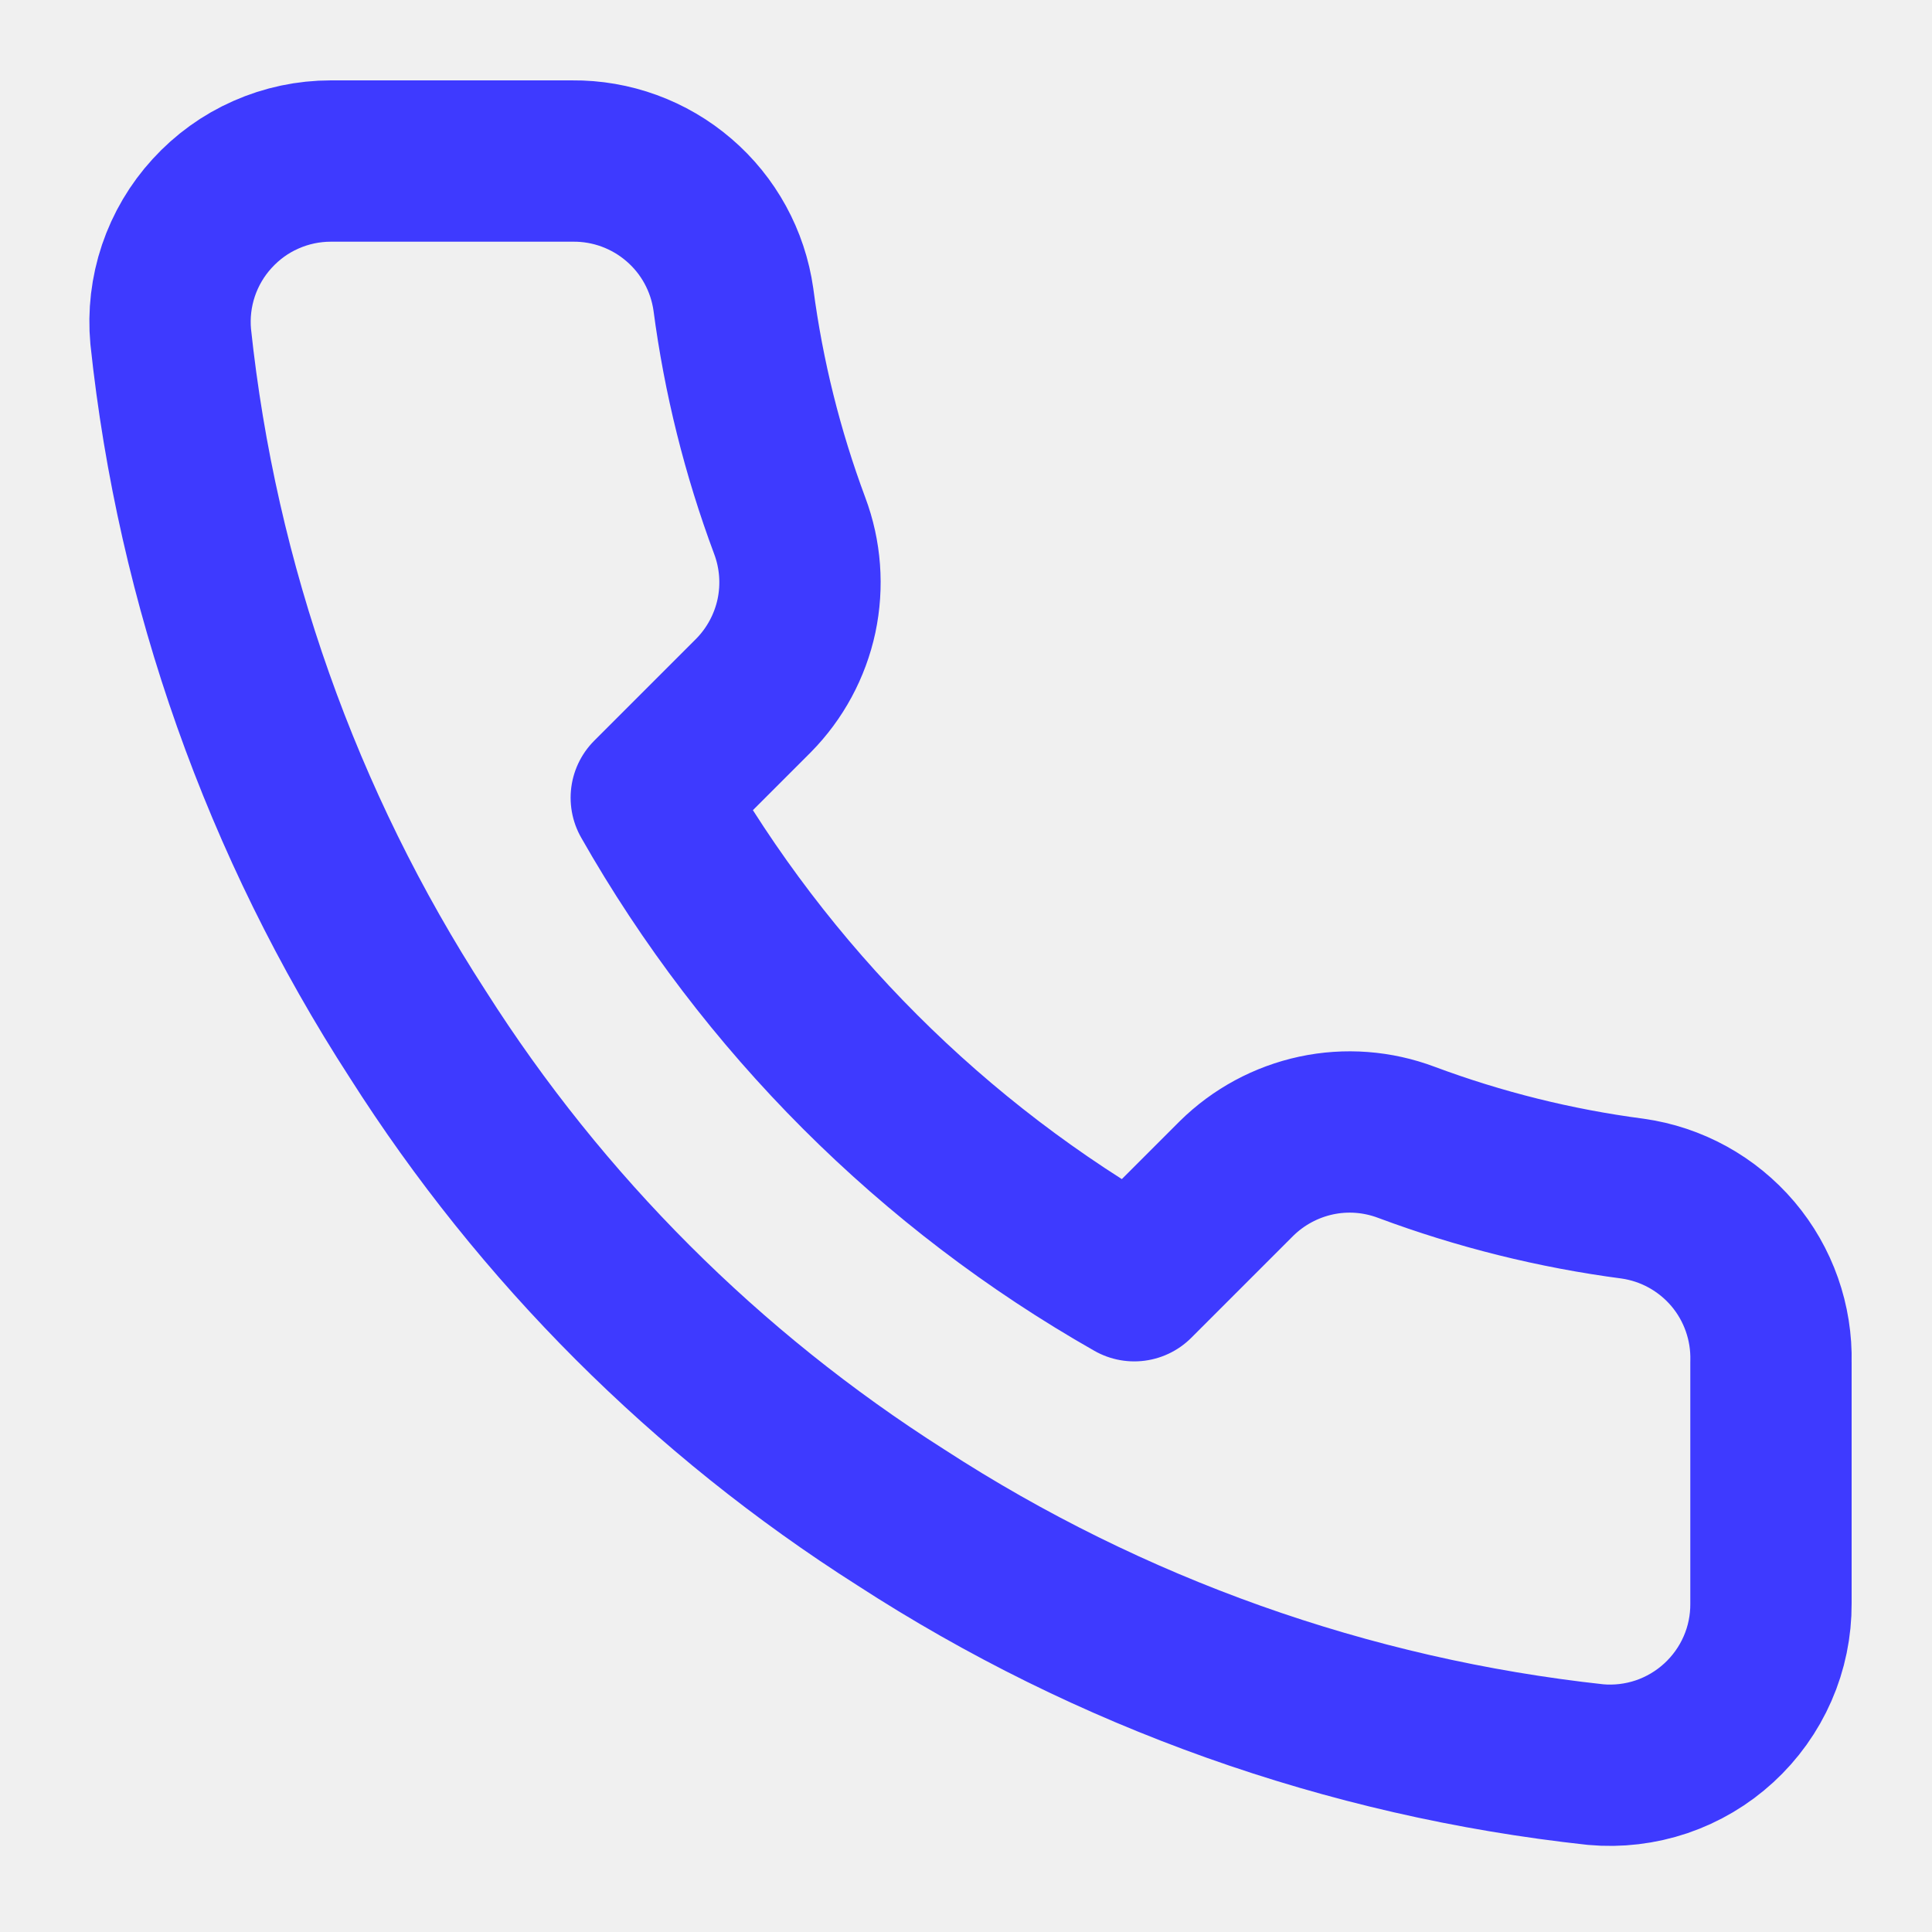
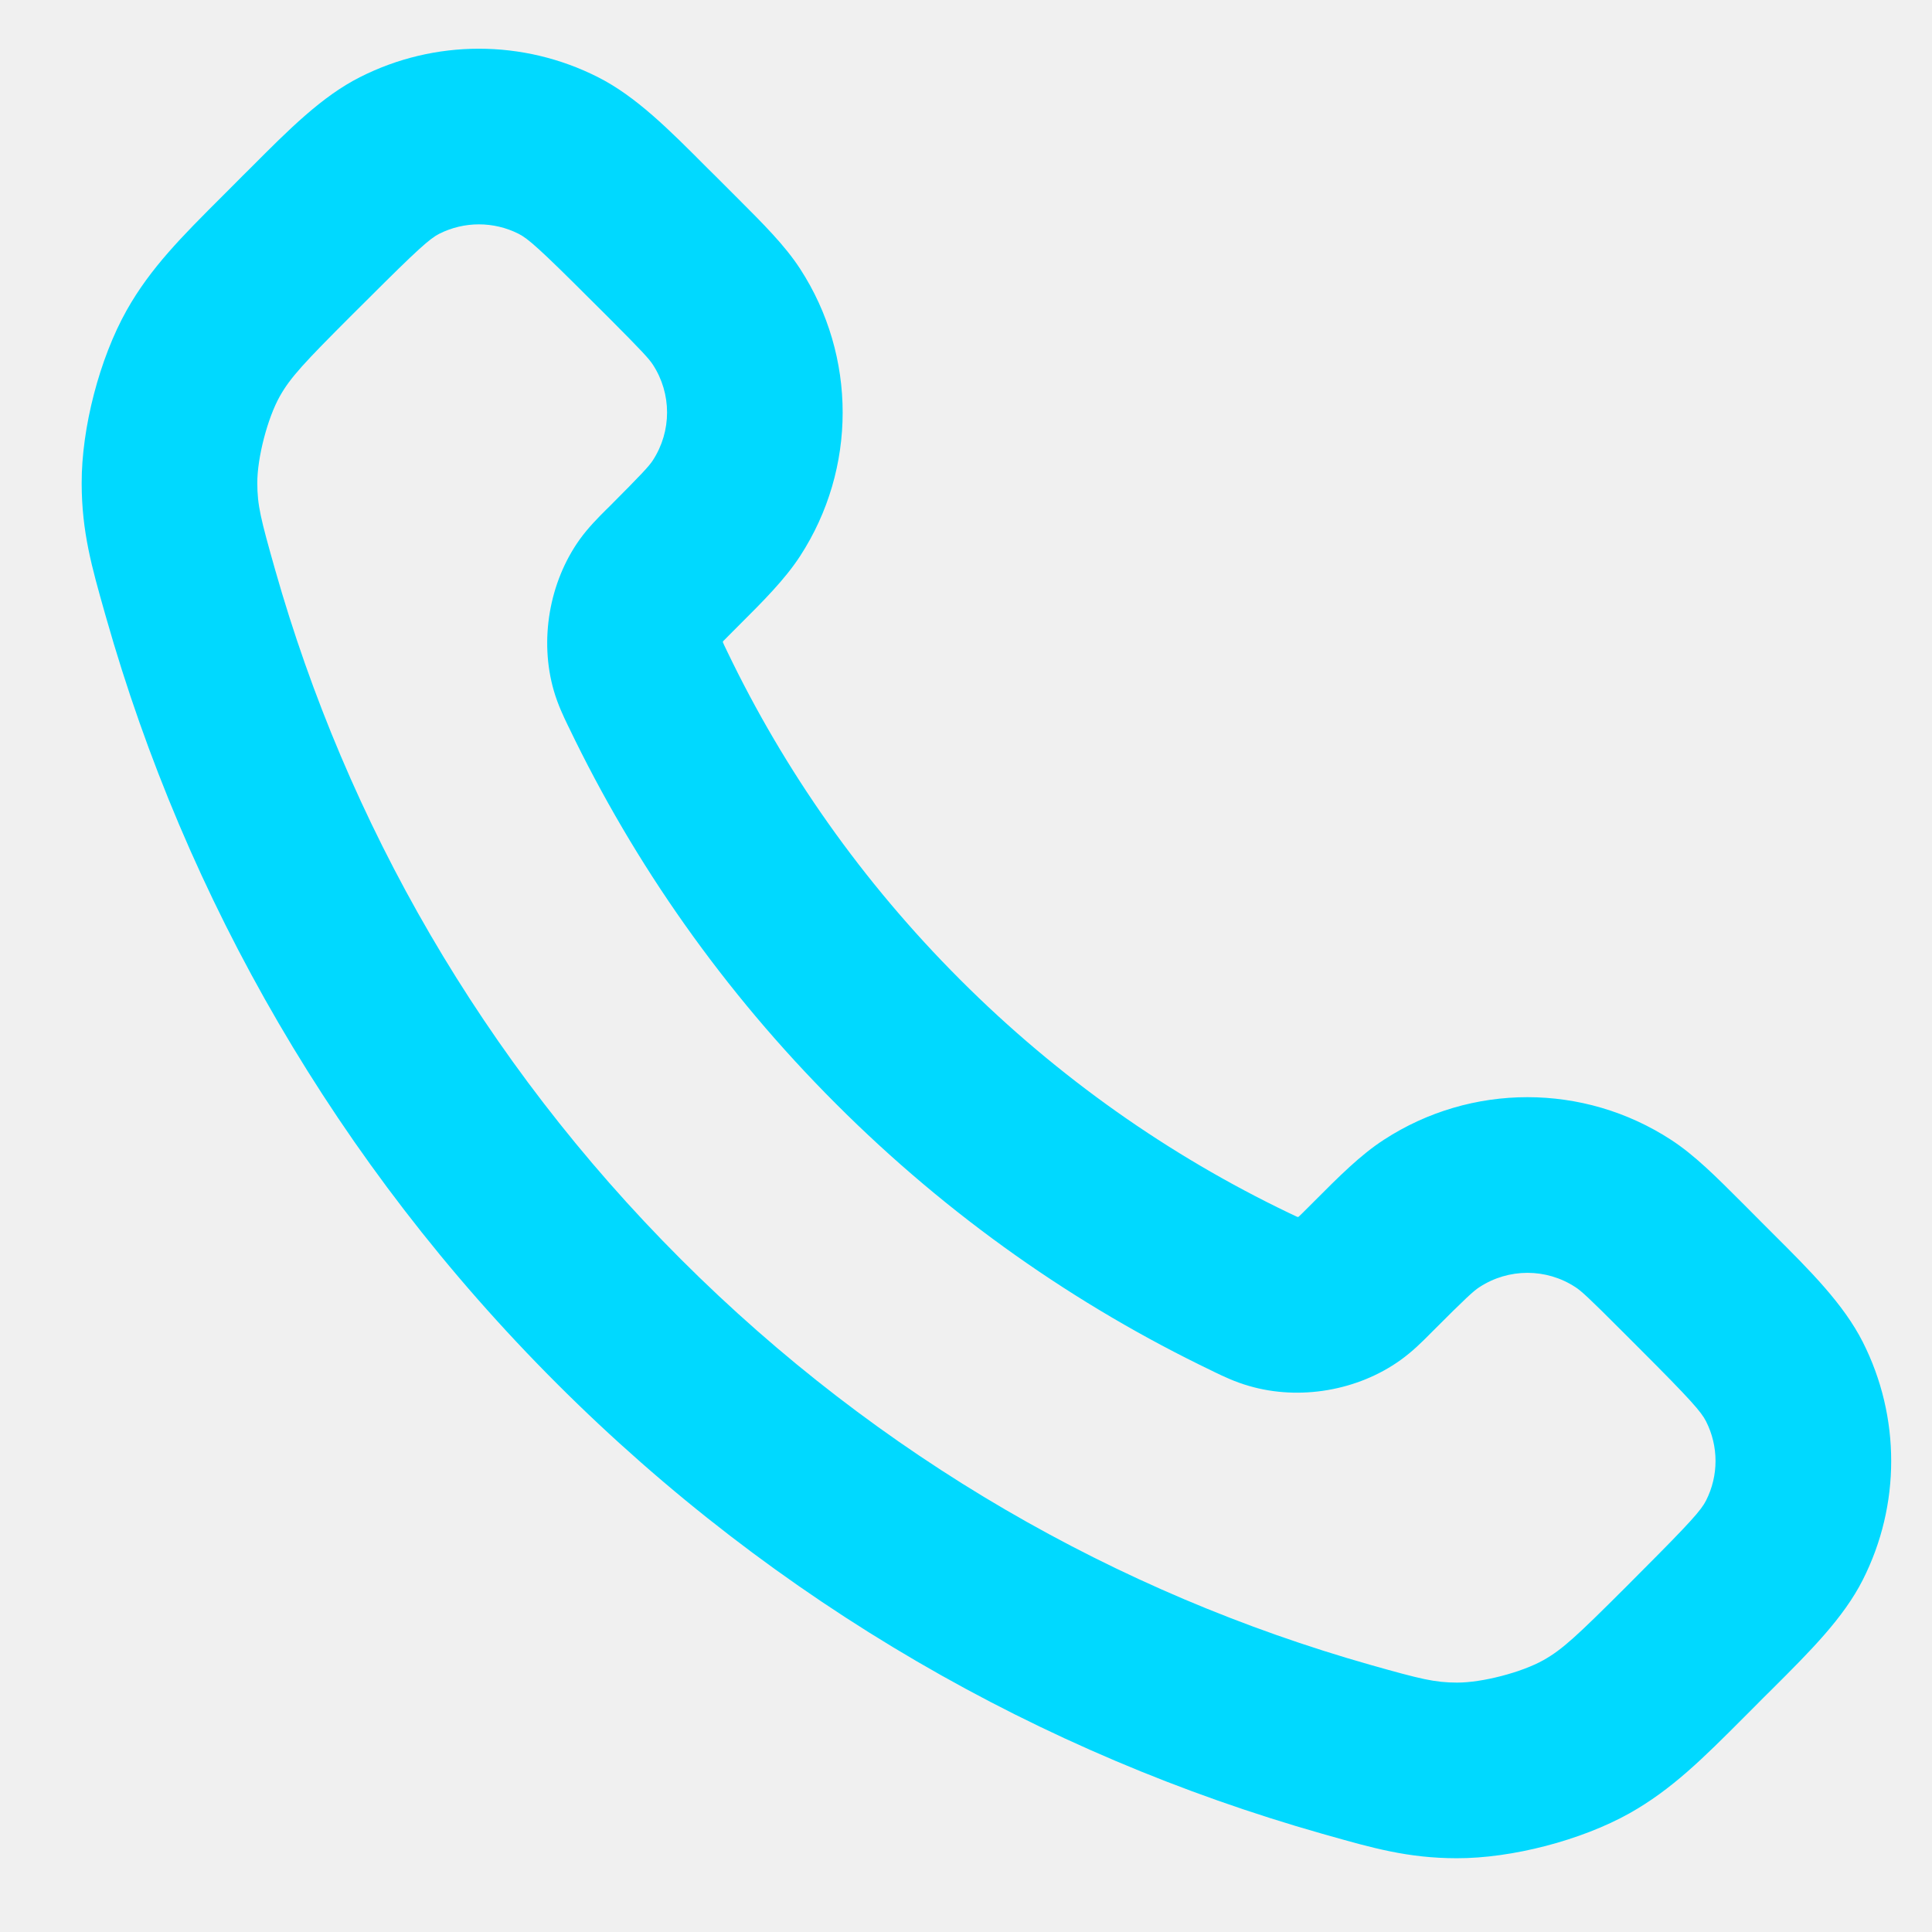
- <svg xmlns="http://www.w3.org/2000/svg" width="20" height="20" viewBox="0 0 20 20" fill="none">
-   <g clip-path="url(#clip0_832_2287)">
-     <path d="M18.333 14.1V16.6C18.334 16.832 18.287 17.062 18.194 17.274C18.101 17.487 17.964 17.678 17.793 17.835C17.622 17.992 17.421 18.111 17.201 18.186C16.981 18.26 16.748 18.288 16.517 18.267C13.952 17.988 11.489 17.112 9.325 15.708C7.312 14.429 5.604 12.722 4.325 10.708C2.917 8.534 2.04 6.059 1.767 3.483C1.746 3.253 1.773 3.021 1.847 2.801C1.921 2.582 2.04 2.38 2.196 2.21C2.352 2.039 2.541 1.902 2.753 1.809C2.965 1.715 3.194 1.667 3.425 1.667H5.925C6.329 1.663 6.721 1.806 7.028 2.07C7.335 2.333 7.535 2.699 7.592 3.1C7.697 3.9 7.893 4.686 8.175 5.442C8.287 5.74 8.311 6.064 8.245 6.376C8.178 6.687 8.024 6.973 7.8 7.2L6.742 8.258C7.928 10.345 9.655 12.072 11.742 13.258L12.8 12.2C13.027 11.976 13.313 11.822 13.624 11.755C13.936 11.688 14.26 11.713 14.558 11.825C15.314 12.107 16.1 12.303 16.9 12.408C17.305 12.465 17.674 12.669 17.939 12.981C18.203 13.293 18.343 13.691 18.333 14.1Z" stroke="#3E3AFF" stroke-width="1.67" stroke-linecap="round" stroke-linejoin="round" />
-   </g>
-   <defs>
-     <clipPath id="clip0_832_2287">
-       <rect width="20" height="20" fill="white" />
-     </clipPath>
-   </defs>
+ <svg xmlns="http://www.w3.org/2000/svg" width="22" height="22" viewBox="0 0 22 22" fill="none">
+   <path fill-rule="evenodd" clip-rule="evenodd" d="M5.905 2.662C5.621 2.519 5.286 2.519 5.002 2.662C4.896 2.716 4.763 2.832 4.176 3.419L4.018 3.576C3.458 4.136 3.307 4.298 3.186 4.513C3.046 4.762 2.929 5.213 2.93 5.499C2.93 5.753 2.968 5.906 3.133 6.488C3.949 9.362 5.487 12.074 7.752 14.338C10.016 16.602 12.728 18.141 15.601 18.957C16.184 19.122 16.337 19.159 16.591 19.16C16.877 19.161 17.327 19.044 17.576 18.904C17.791 18.783 17.953 18.632 18.514 18.072L18.671 17.914C19.258 17.327 19.373 17.194 19.427 17.087C19.571 16.804 19.571 16.469 19.427 16.185C19.373 16.078 19.258 15.945 18.671 15.358L19.378 14.651L18.671 15.358L18.476 15.163C18.091 14.777 18.004 14.698 17.938 14.656C17.607 14.44 17.18 14.44 16.848 14.656C16.782 14.698 16.695 14.777 16.31 15.163C16.302 15.171 16.294 15.179 16.286 15.187C16.197 15.277 16.083 15.391 15.947 15.488L15.364 14.675L15.947 15.488C15.46 15.837 14.798 15.95 14.223 15.782C14.062 15.736 13.93 15.672 13.828 15.623C13.819 15.619 13.811 15.615 13.804 15.611C12.254 14.867 10.802 13.853 9.52 12.57C8.237 11.288 7.223 9.836 6.479 8.286C6.475 8.278 6.471 8.27 6.467 8.262C6.418 8.16 6.354 8.028 6.307 7.867L7.267 7.587L6.307 7.867C6.14 7.292 6.253 6.63 6.601 6.143L6.601 6.143C6.699 6.007 6.813 5.893 6.903 5.803C6.911 5.795 6.919 5.788 6.927 5.78C7.312 5.394 7.391 5.308 7.434 5.242L7.434 5.242C7.65 4.91 7.65 4.483 7.434 4.152C7.391 4.086 7.312 3.999 6.927 3.613L6.732 3.419C6.145 2.832 6.012 2.716 5.905 2.662ZM4.1 0.878C4.951 0.447 5.956 0.447 6.808 0.878C7.24 1.096 7.616 1.473 8.05 1.909C8.082 1.94 8.114 1.972 8.146 2.004L8.341 2.199C8.362 2.221 8.383 2.242 8.404 2.262C8.691 2.549 8.938 2.795 9.111 3.061L8.272 3.607L9.111 3.061C9.757 4.056 9.757 5.338 9.111 6.332C8.938 6.598 8.691 6.845 8.404 7.131C8.383 7.152 8.362 7.173 8.341 7.194C8.283 7.252 8.254 7.281 8.233 7.303C8.233 7.305 8.233 7.306 8.232 7.308C8.232 7.311 8.232 7.313 8.232 7.314C8.235 7.322 8.239 7.331 8.245 7.344C8.255 7.365 8.266 7.388 8.282 7.421C8.93 8.77 9.813 10.035 10.934 11.156C12.054 12.277 13.32 13.16 14.669 13.808L14.236 14.71L14.669 13.808C14.701 13.823 14.725 13.835 14.745 13.844C14.758 13.851 14.768 13.855 14.775 13.858C14.777 13.858 14.779 13.858 14.781 13.857C14.783 13.857 14.785 13.857 14.787 13.856C14.809 13.836 14.838 13.807 14.896 13.749C14.917 13.728 14.938 13.707 14.959 13.686C15.245 13.399 15.491 13.152 15.758 12.979C16.752 12.332 18.034 12.332 19.028 12.979C19.295 13.152 19.541 13.399 19.828 13.686C19.848 13.707 19.869 13.728 19.891 13.749L19.183 14.456L19.891 13.749L20.085 13.944C20.118 13.976 20.15 14.008 20.181 14.04C20.617 14.474 20.993 14.85 21.212 15.282C21.643 16.134 21.643 17.139 21.212 17.99C20.993 18.423 20.617 18.798 20.181 19.233C20.15 19.264 20.118 19.296 20.085 19.328L19.928 19.486C19.905 19.509 19.882 19.532 19.86 19.554C19.395 20.02 19.038 20.377 18.556 20.648C18.006 20.956 17.216 21.162 16.585 21.16C16.033 21.159 15.631 21.044 15.112 20.897C15.093 20.891 15.074 20.886 15.055 20.881C11.862 19.974 8.849 18.264 6.338 15.752C3.826 13.241 2.116 10.228 1.209 7.034C1.204 7.016 1.199 6.997 1.193 6.978C1.046 6.459 0.931 6.057 0.93 5.505C0.928 4.874 1.133 4.084 1.442 3.534L1.442 3.534C1.713 3.052 2.07 2.695 2.536 2.23C2.558 2.207 2.581 2.185 2.604 2.162L2.761 2.004C2.794 1.972 2.825 1.94 2.857 1.909C3.291 1.473 3.667 1.096 4.1 0.878L4.546 1.76L4.1 0.878Z" fill="#00D9FF" />
</svg>
